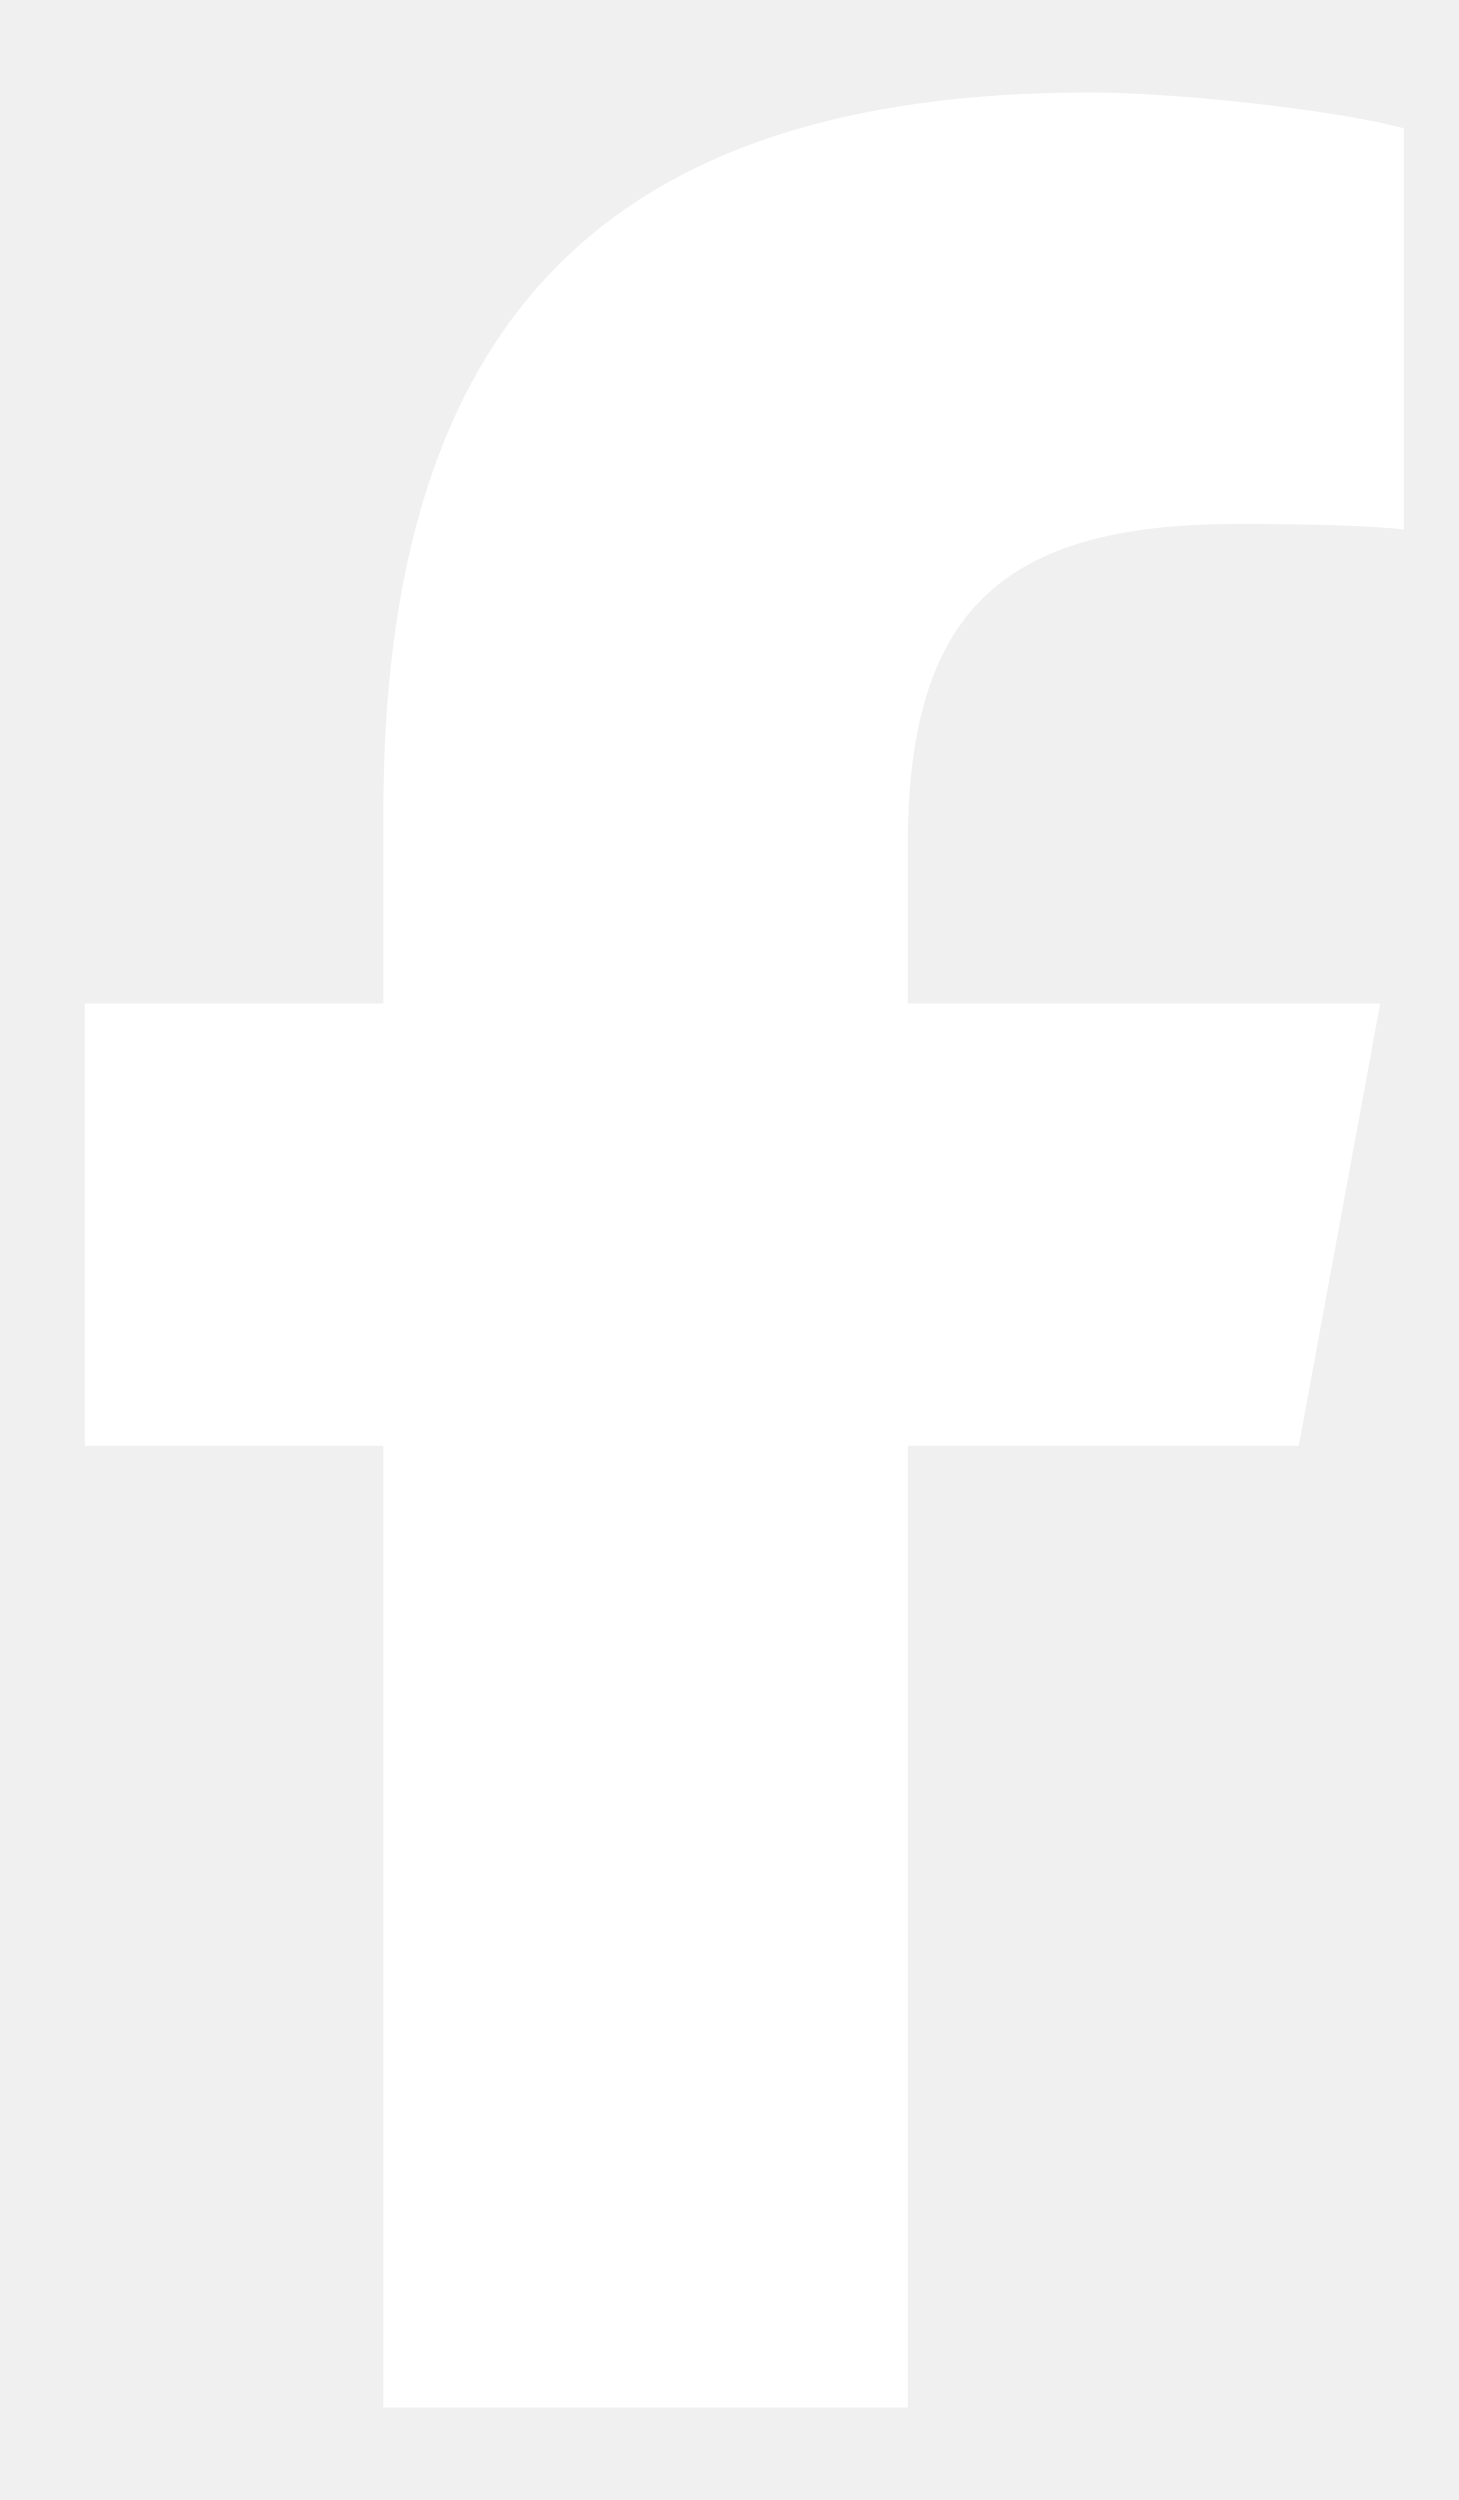
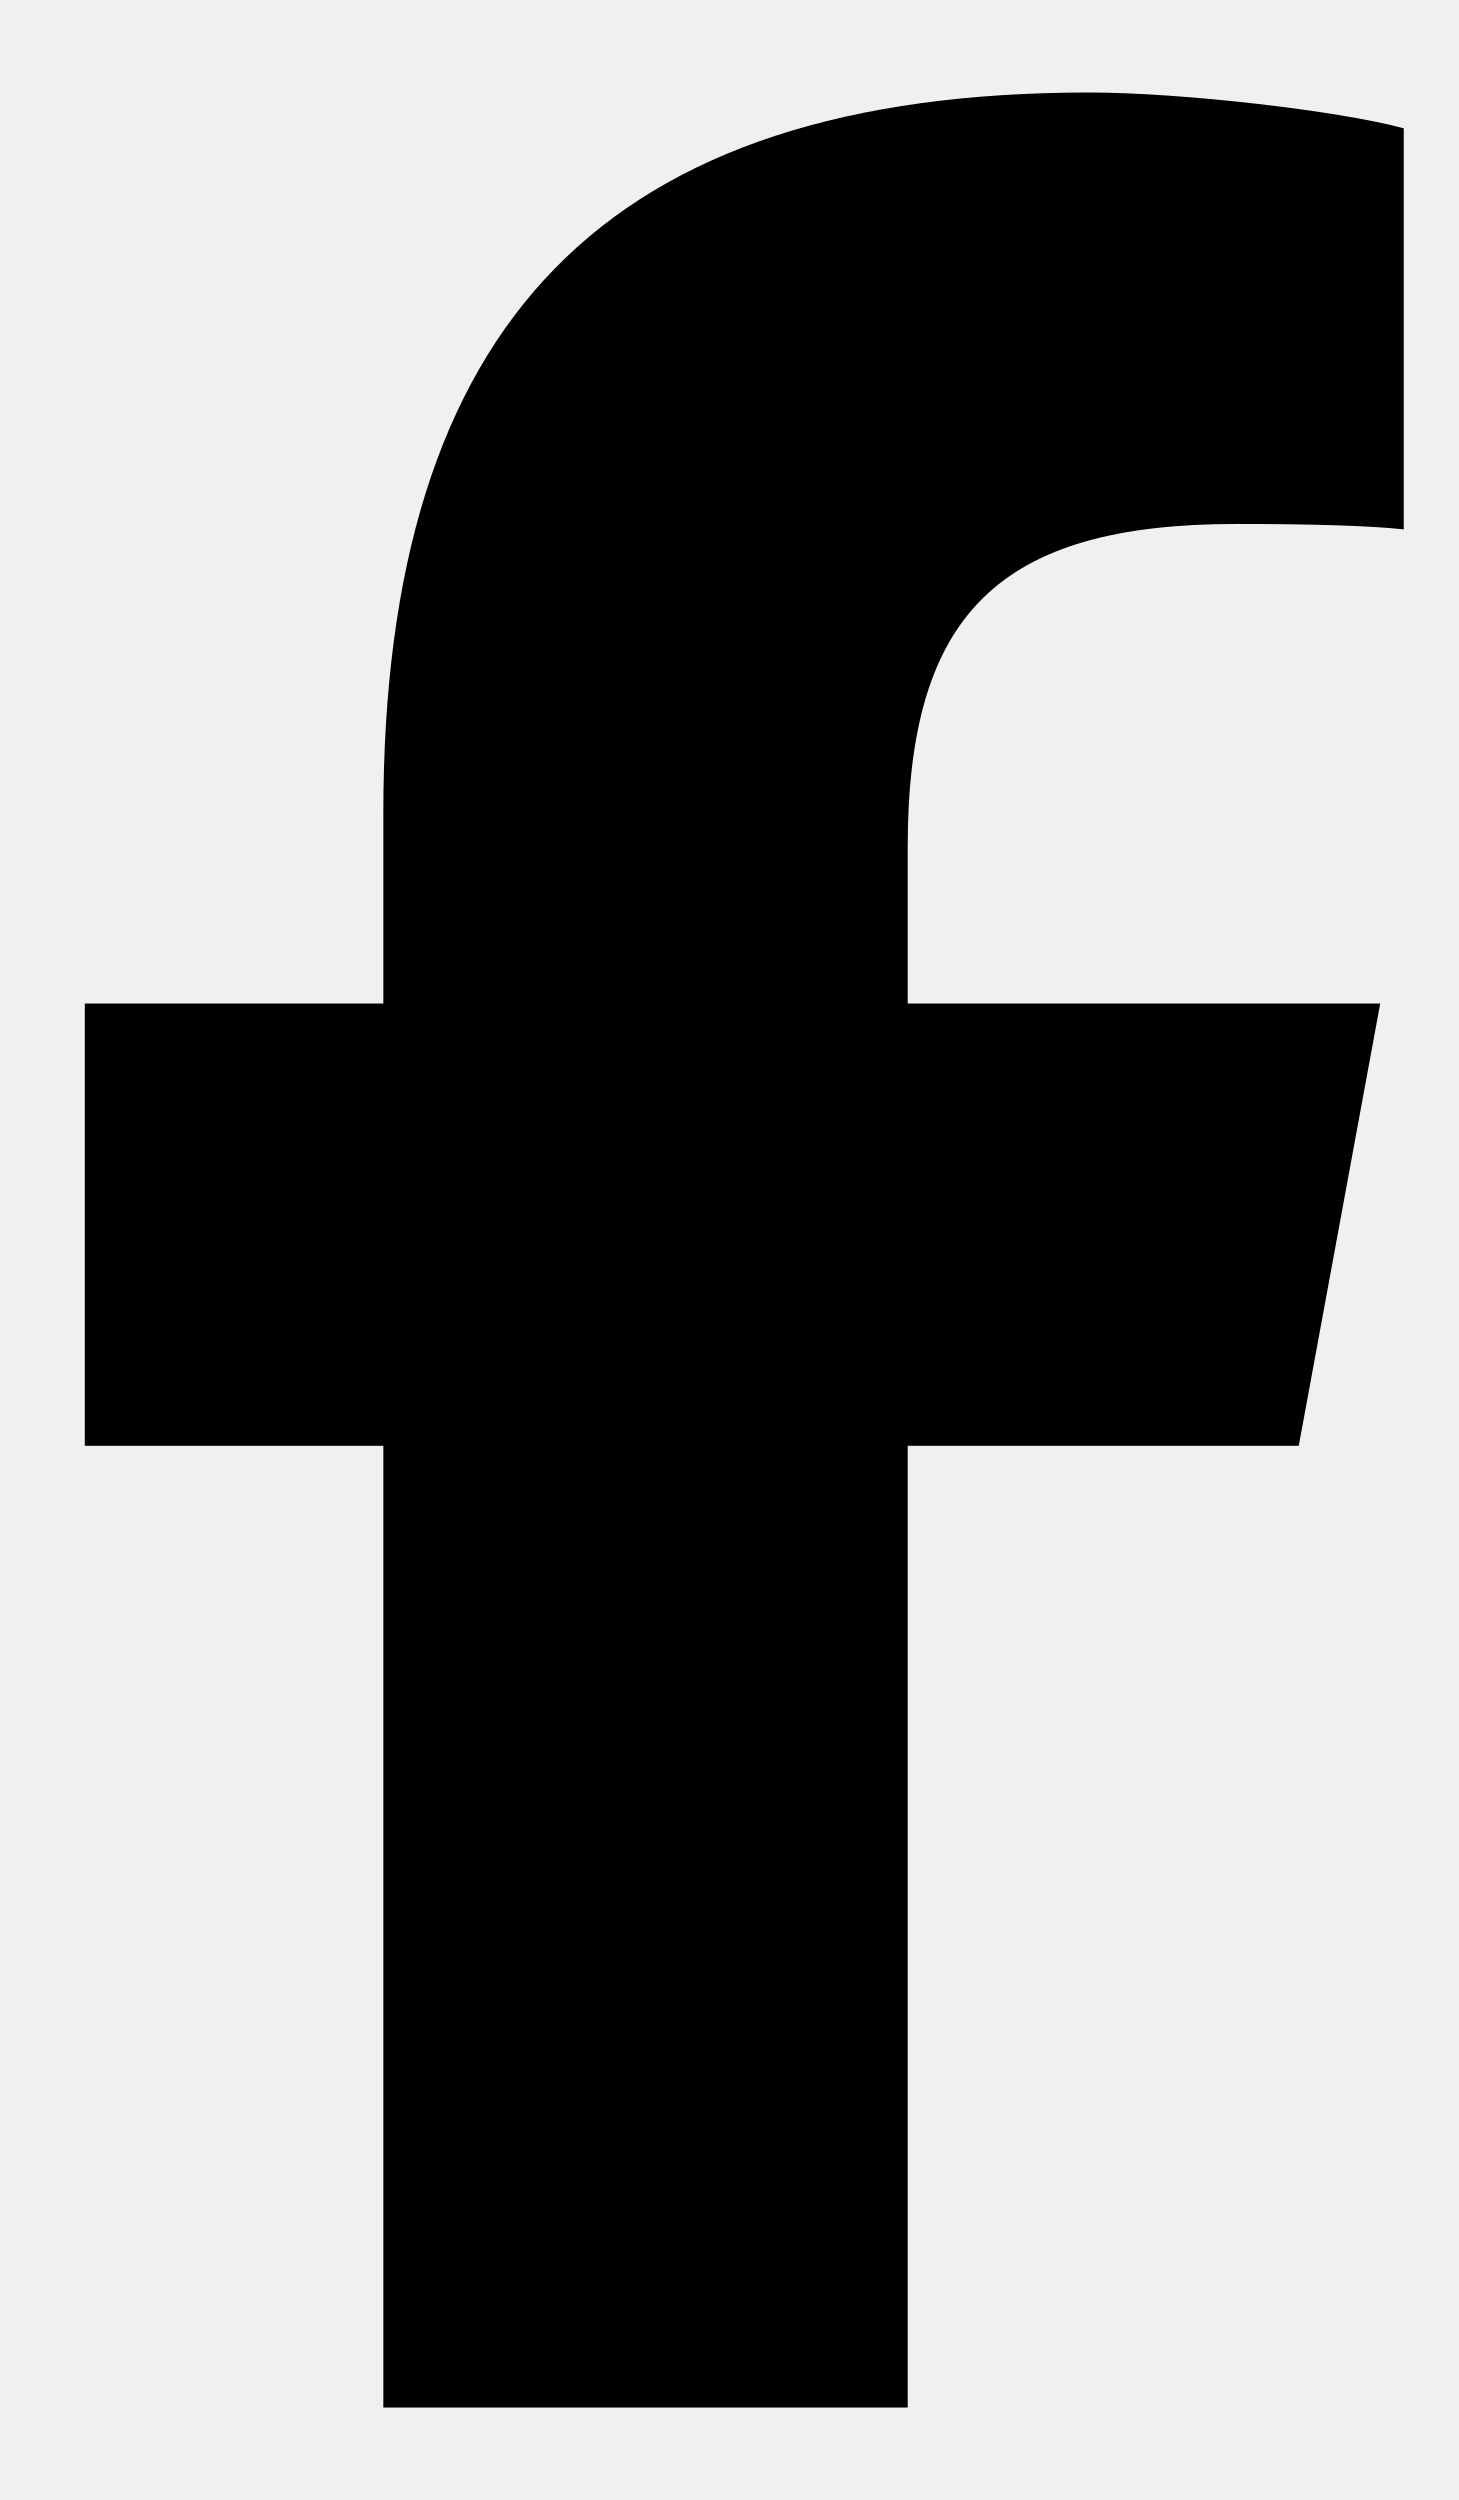
<svg xmlns="http://www.w3.org/2000/svg" width="7" height="12" viewBox="0 0 7 12" fill="none">
-   <path d="M1.84 6.94V11.556H4.357V6.94H6.234L6.625 4.817H4.357V4.066C4.357 2.944 4.797 2.515 5.935 2.515C6.288 2.515 6.573 2.523 6.738 2.541V0.616C6.427 0.531 5.668 0.444 5.229 0.444C2.909 0.444 1.84 1.54 1.84 3.904V4.817H0.407V6.94H1.84Z" fill="white" />
+   <path d="M1.84 6.94V11.556H4.357V6.94H6.234L6.625 4.817H4.357V4.066C4.357 2.944 4.797 2.515 5.935 2.515C6.288 2.515 6.573 2.523 6.738 2.541V0.616C6.427 0.531 5.668 0.444 5.229 0.444C2.909 0.444 1.84 1.54 1.84 3.904V4.817H0.407V6.94H1.84Z" fill="black" />
</svg>
